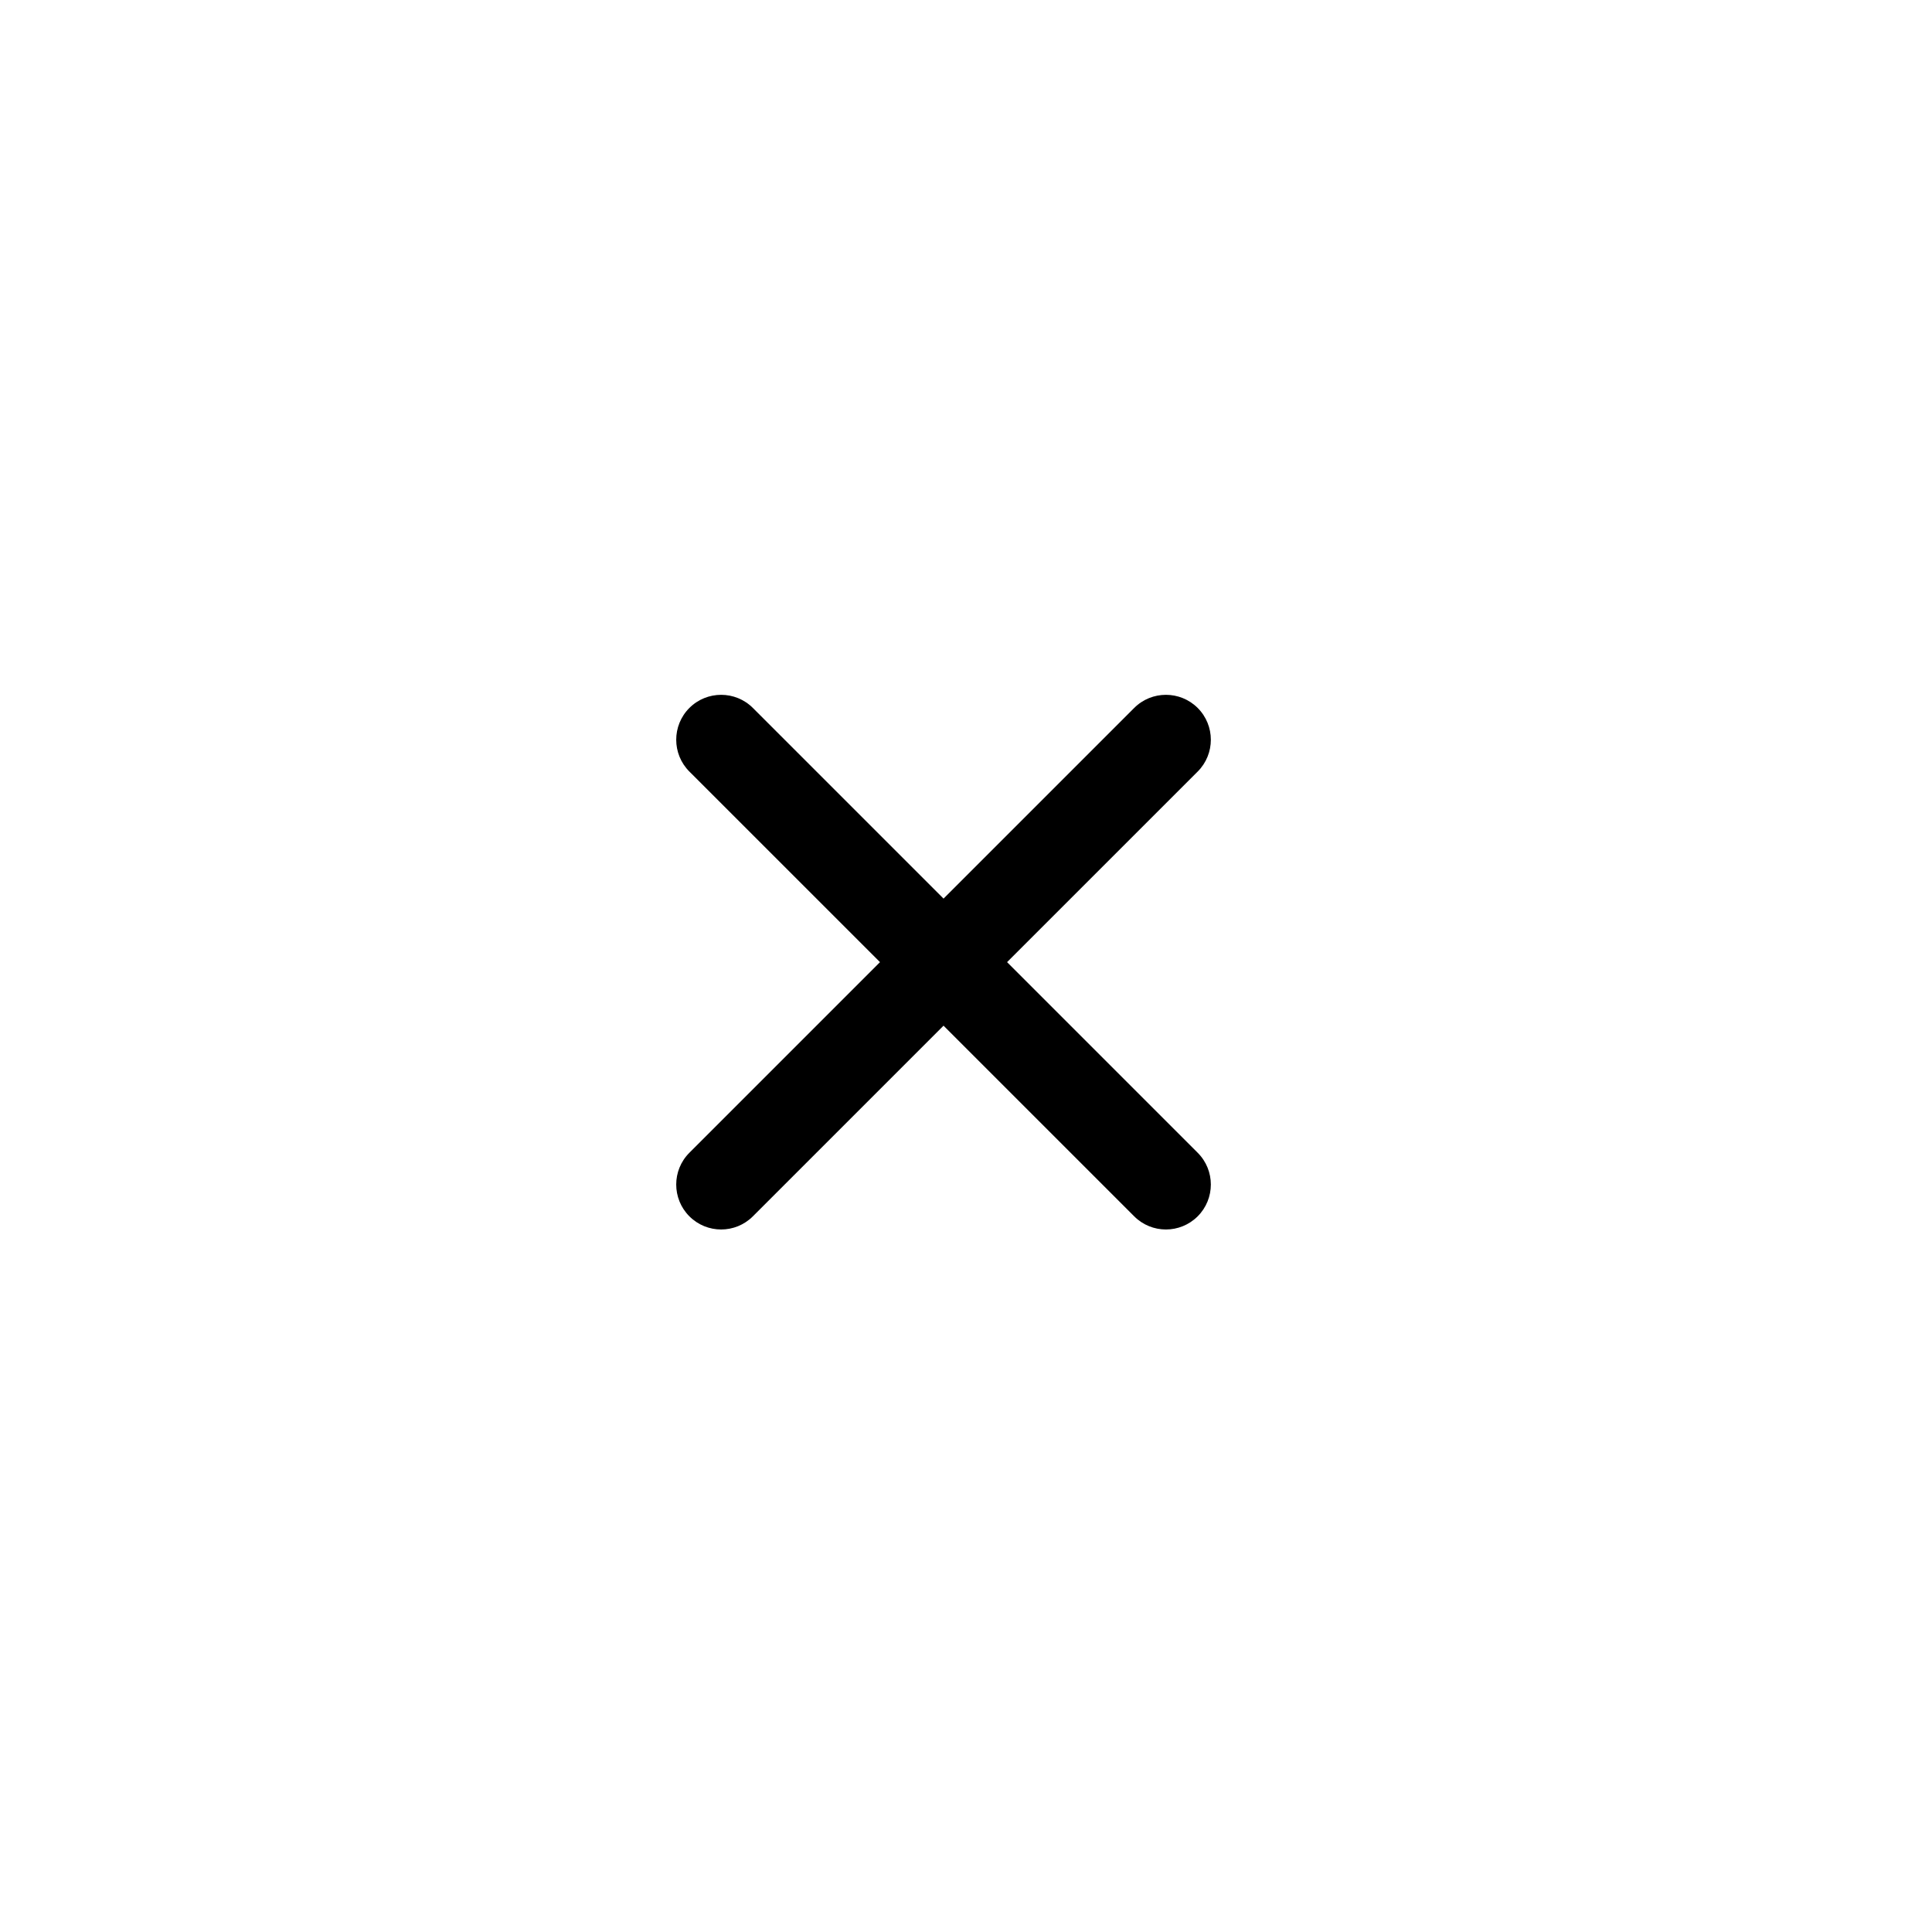
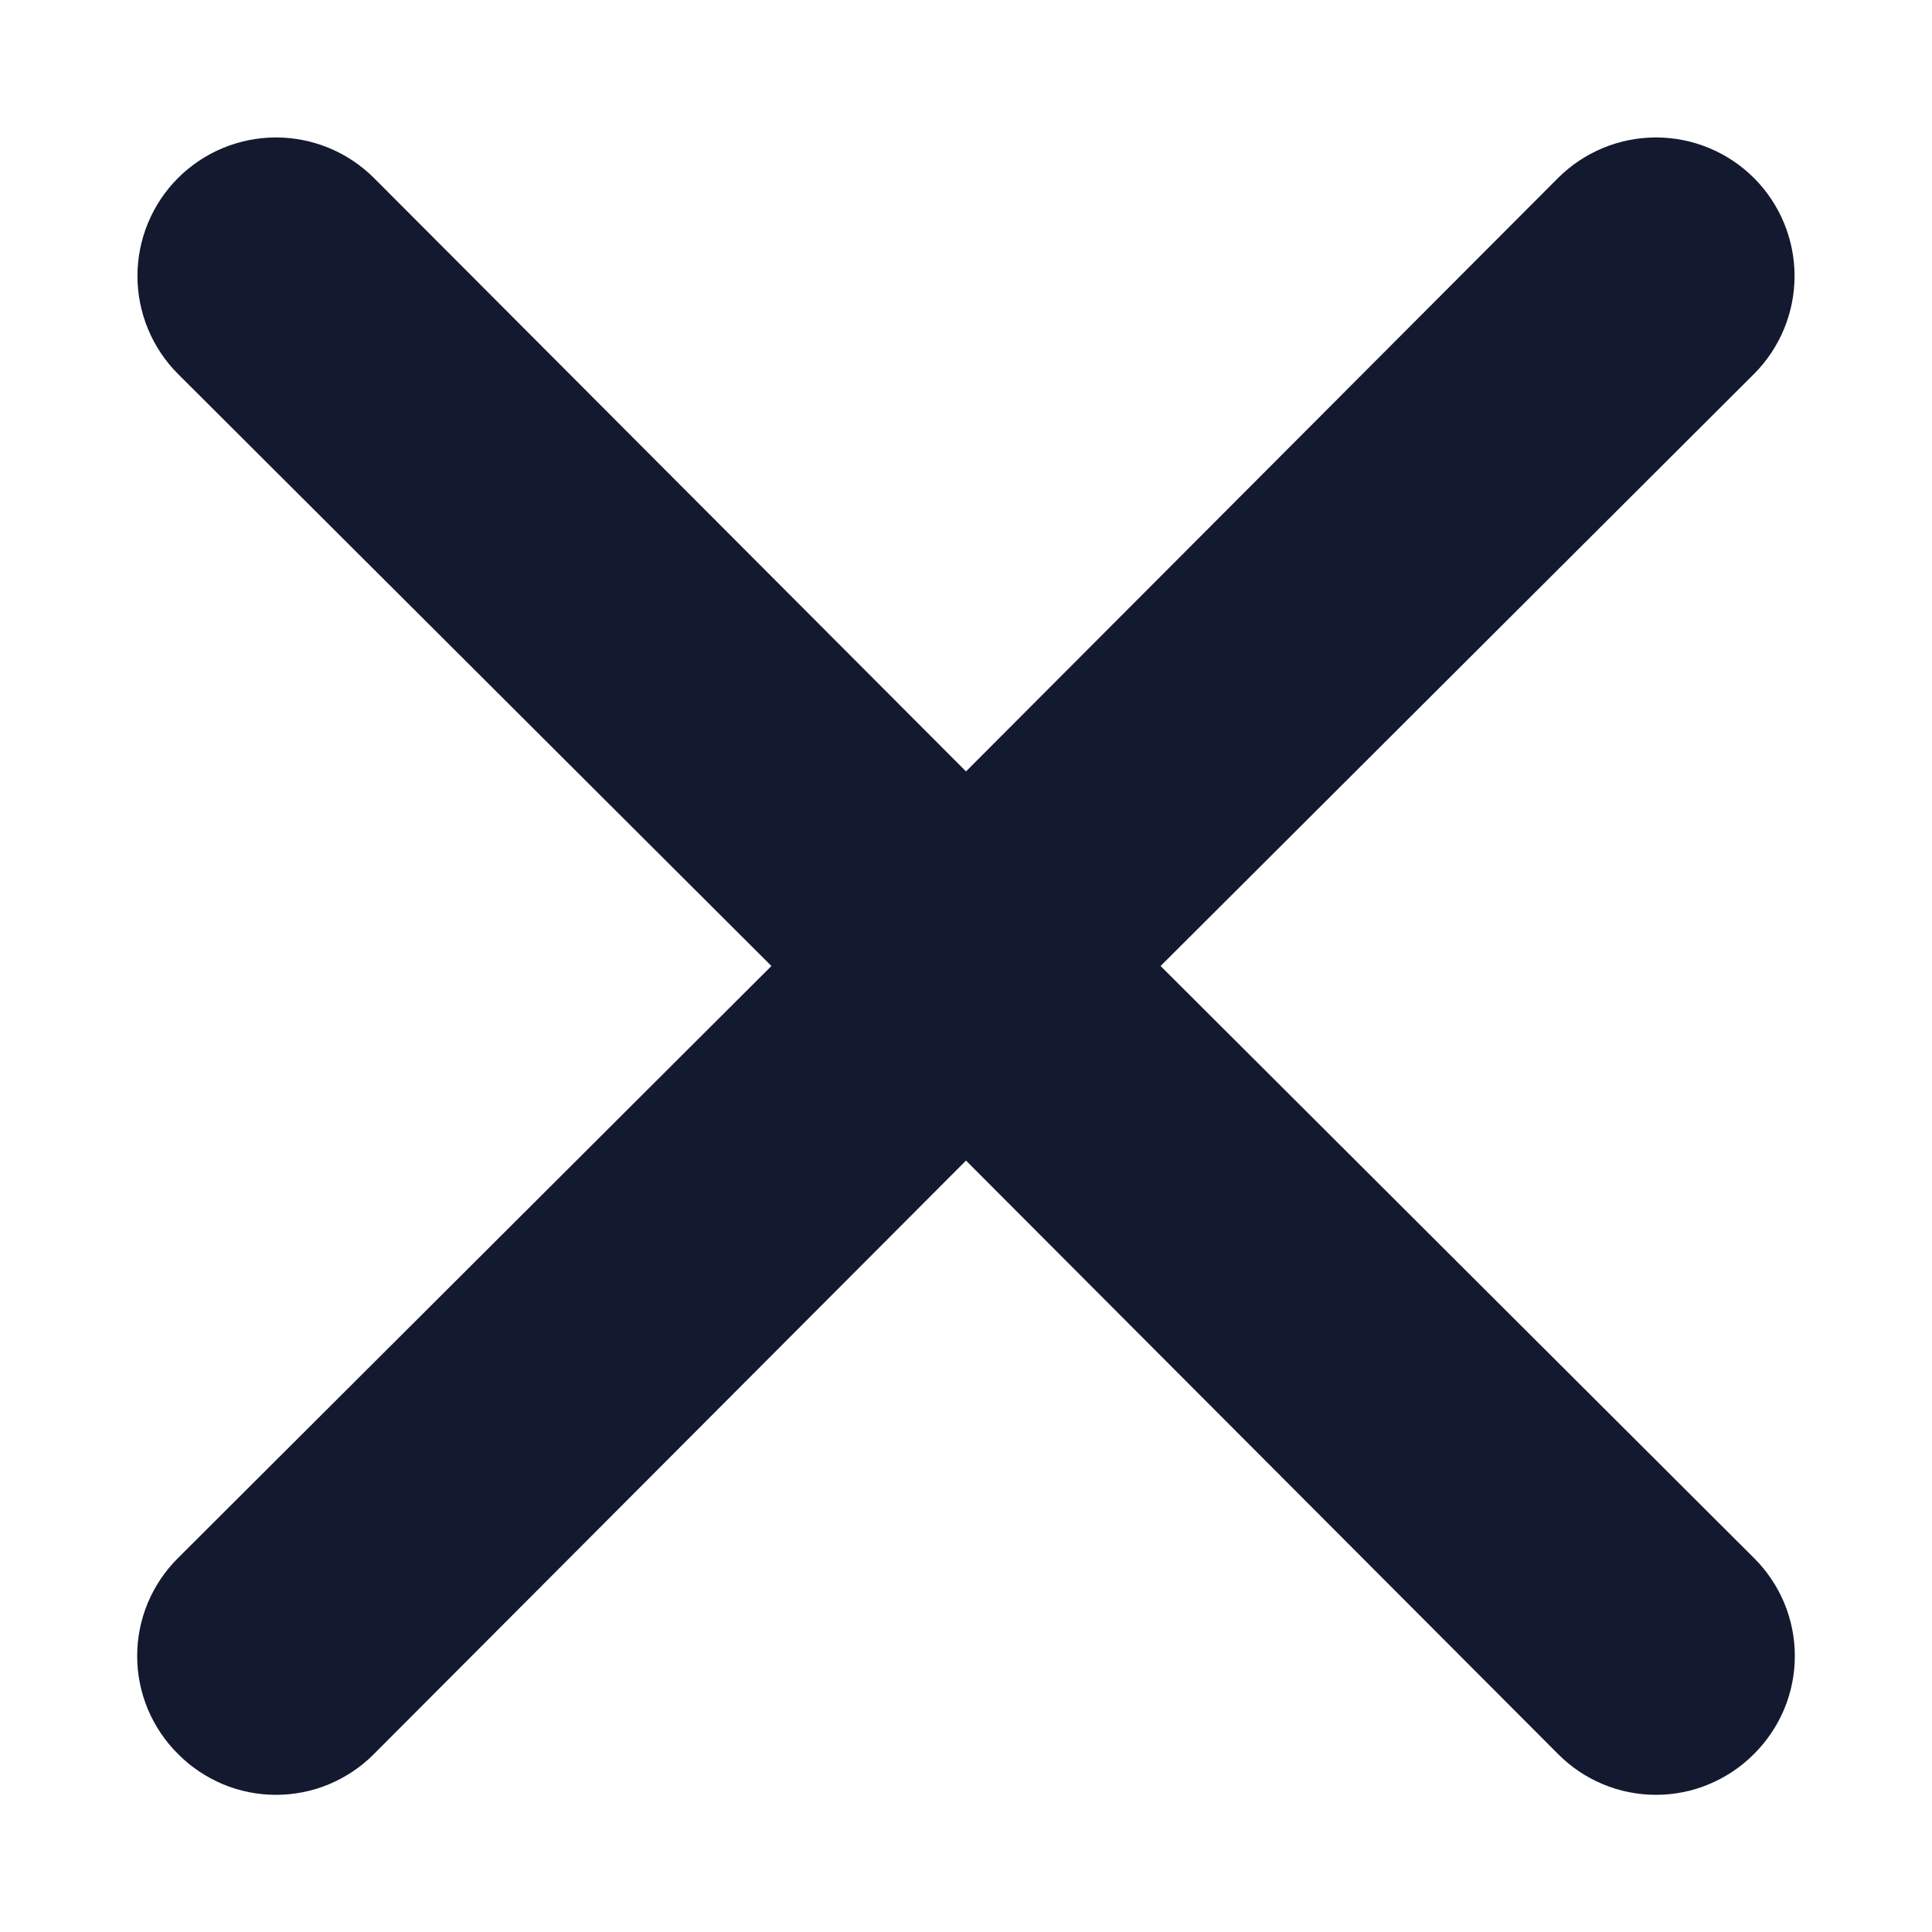
- <svg xmlns="http://www.w3.org/2000/svg" width="43" height="43" viewBox="0 0 43 43" fill="none">
-   <path fill-rule="evenodd" clip-rule="evenodd" d="M16.757 15.757C16.367 15.367 15.734 15.367 15.343 15.757C14.953 16.148 14.953 16.781 15.343 17.172L19.586 21.414L15.343 25.657C14.953 26.047 14.953 26.68 15.343 27.071C15.734 27.462 16.367 27.462 16.757 27.071L21 22.828L25.243 27.071C25.633 27.462 26.266 27.462 26.657 27.071C27.047 26.68 27.047 26.047 26.657 25.657L22.414 21.414L26.657 17.172C27.047 16.781 27.047 16.148 26.657 15.757C26.266 15.367 25.633 15.367 25.243 15.757L21 20L16.757 15.757Z" fill="currentColor" />
+ <svg xmlns="http://www.w3.org/2000/svg" width="14" height="14" viewBox="0 0 14 14" fill="none">
+   <path d="M8.41 7L12.71 2.71C12.898 2.522 13.004 2.266 13.004 2C13.004 1.734 12.898 1.478 12.71 1.29C12.522 1.102 12.266 0.996 12 0.996C11.734 0.996 11.478 1.102 11.29 1.29L7 5.59L2.71 1.29C2.522 1.102 2.266 0.996 2 0.996C1.734 0.996 1.478 1.102 1.29 1.29C1.102 1.478 0.996 1.734 0.996 2C0.996 2.266 1.102 2.522 1.29 2.71L5.59 7L1.29 11.29C1.196 11.383 1.122 11.494 1.071 11.615C1.02 11.737 0.994 11.868 0.994 12C0.994 12.132 1.02 12.263 1.071 12.385C1.122 12.506 1.196 12.617 1.29 12.71C1.383 12.804 1.494 12.878 1.615 12.929C1.737 12.98 1.868 13.006 2 13.006C2.132 13.006 2.263 12.98 2.385 12.929C2.506 12.878 2.617 12.804 2.71 12.71L7 8.41L11.29 12.71C11.383 12.804 11.493 12.878 11.615 12.929C11.737 12.98 11.868 13.006 12 13.006C12.132 13.006 12.263 12.98 12.384 12.929C12.506 12.878 12.617 12.804 12.71 12.71C12.804 12.617 12.878 12.506 12.929 12.385C12.98 12.263 13.006 12.132 13.006 12C13.006 11.868 12.98 11.737 12.929 11.615C12.878 11.494 12.804 11.383 12.71 11.29L8.41 7Z" fill="#13192E" />
</svg>
